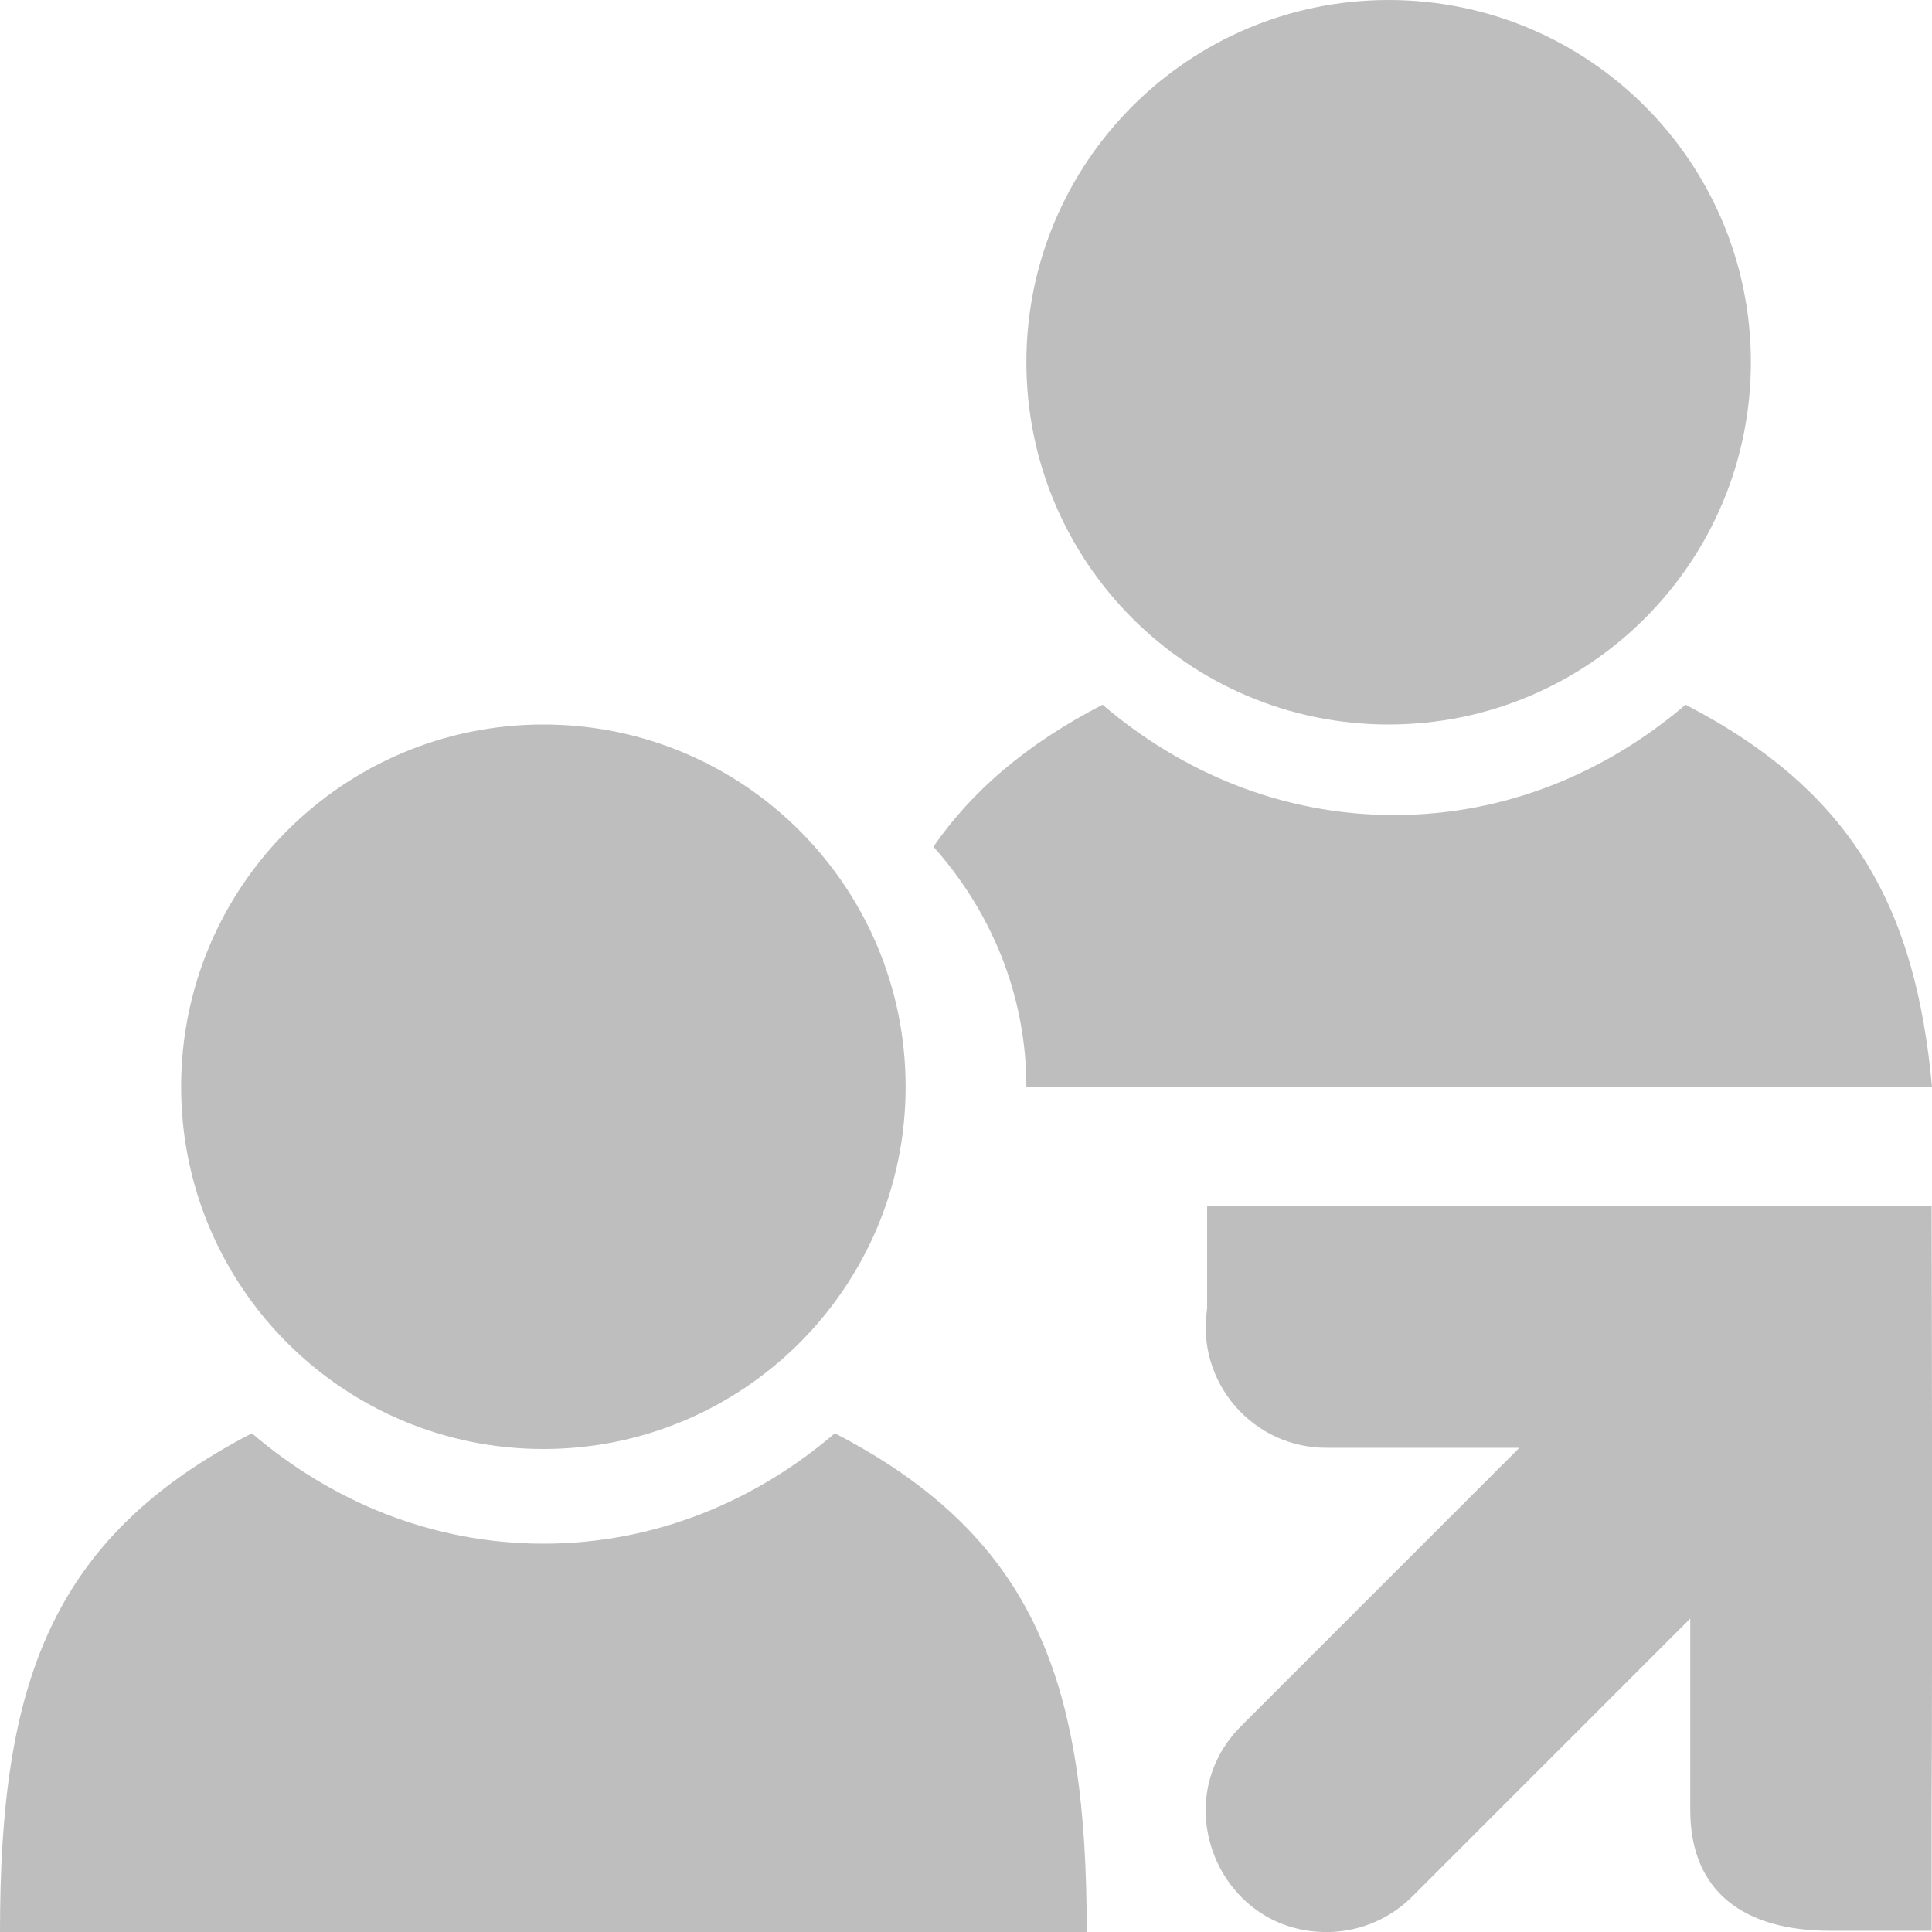
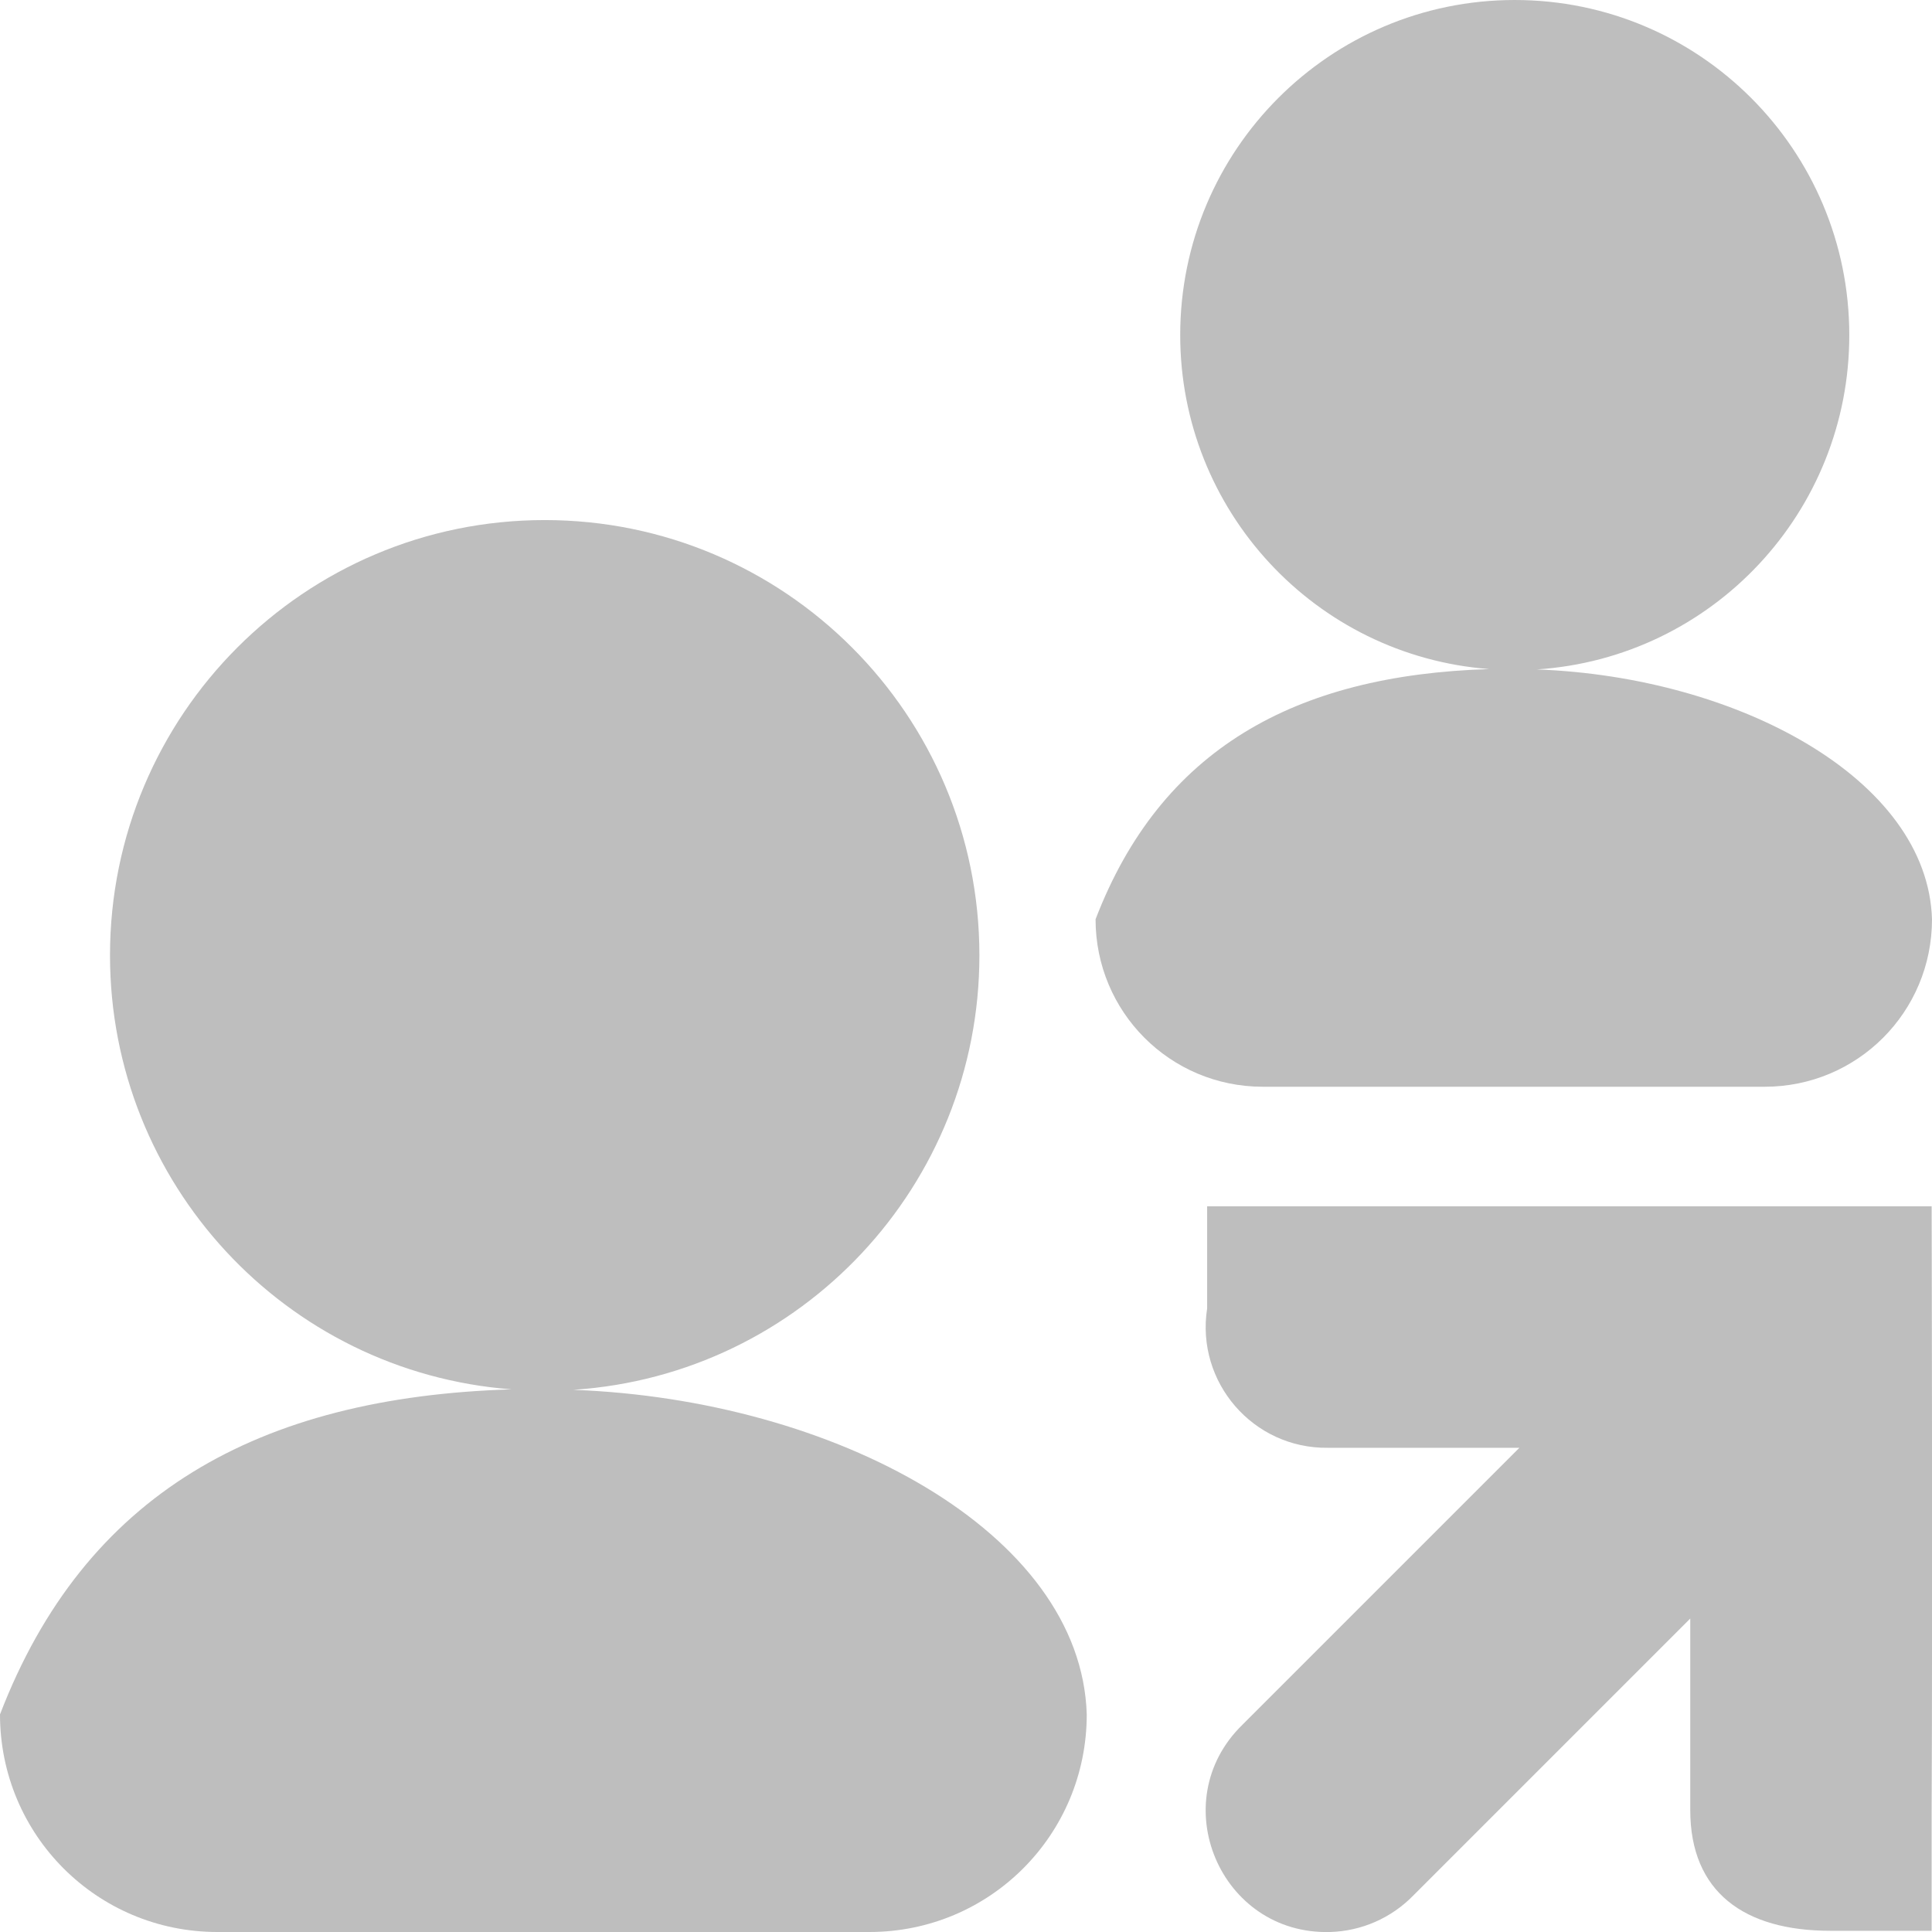
<svg xmlns="http://www.w3.org/2000/svg" xmlns:ns1="http://www.openswatchbook.org/uri/2009/osb" width="16" version="1.1" style="enable-background:new" id="svg7384" height="16">
  <defs id="defs7386">
    <linearGradient ns1:paint="solid" id="linearGradient5606">
      <stop style="stop-color:#000000;stop-opacity:1;" offset="0" id="stop5608" />
    </linearGradient>
    <filter style="color-interpolation-filters:sRGB" id="filter7554">
      <feBlend mode="darken" in2="BackgroundImage" id="feBlend7556" />
    </filter>
  </defs>
  <g transform="translate(-661.0002,-14.99664)" style="display:inline" id="layer9" />
  <g transform="translate(-661.0002,-14.99664)" style="display:inline;filter:url(#filter7554)" id="layer10" />
  <g transform="translate(-420,-631.9966)" style="display:inline" id="layer1" />
  <g transform="translate(-661.0002,-14.99664)" style="display:inline" id="layer14" />
  <g transform="translate(-661.0002,-14.99664)" style="display:inline" id="layer15" />
  <g transform="translate(-661.0002,-14.99664)" style="display:inline" id="g71291" />
  <g transform="translate(-420,-481.9966)" style="display:inline" id="layer2" />
  <g transform="translate(-661.0002,-14.99664)" style="display:inline" id="layer12" />
-   <path d="M 6.914,11.87 C 8.601,12.743 9,13.97 9,16 L 0,16 C 0,13.97 0.399,12.743 2.086,11.87 2.742,12.431 3.575,12.784 4.5,12.784 c 0.925,0 1.758,-0.353 2.414,-0.914 z" id="path6729-2-9-78" style="fill:#bebebe;fill-opacity:1;fill-rule:evenodd;stroke:none;enable-background:new" />
-   <path d="m 4.5,6 c 1.657,0 3,1.343 3,3 C 7.5,10.657 6.157,12 4.5,12 c -1.657,0 -3,-1.343 -3,-3 0,-1.657 1.343,-3 3,-3 z" id="path6751-4-6-9" style="color:#bebebe;display:inline;overflow:visible;visibility:visible;fill:#bebebe;fill-opacity:1;fill-rule:nonzero;stroke:none;stroke-width:1;marker:none;enable-background:accumulate" />
-   <path style="fill:#bebebe;fill-opacity:1;fill-rule:evenodd;stroke:none;enable-background:new" d="M 9.131 5.836 C 8.493 6.166 8.047 6.554 7.73 7.012 C 8.203 7.542 8.5 8.233 8.5 9 L 16 9 C 15.865 7.535 15.357 6.56 13.959 5.836 C 13.303 6.397 12.47 6.75 11.545 6.75 C 10.619 6.75 9.787 6.397 9.131 5.836 z " id="path6729-2-9-78-0" />
-   <path d="m 11.5,0 c 1.657,0 3,1.343 3,3 0,1.657 -1.343,3 -3,3 -1.657,0 -3,-1.343 -3,-3 0,-1.657 1.343,-3 3,-3 z" id="path6751-4-6-9-5" style="color:#bebebe;display:inline;overflow:visible;visibility:visible;fill:#bebebe;fill-opacity:1;fill-rule:nonzero;stroke:none;stroke-width:1;marker:none;enable-background:accumulate" />
  <path d="m 15.157,15.99 0.84,0 0,-1 c 0.008,-1.673 0,-5 0,-5 0,0 -3.986,0 -6,0 l 0,0.846 c -0.095,0.611 0.381,1.162 1,1.154 l 1.586,0 -1.643,1.643 -0.65,0.65 c -0.654,0.636 -0.185,1.744 0.727,1.717 0.26,-0.008 0.506,-0.116 0.688,-0.303 l 0.628,-0.628 1.665,-1.665 0,1.586 c 0,0.681 0.449,1 1.16,1 z" id="path12113-8-6" style="color:#000000;font-style:normal;font-variant:normal;font-weight:normal;font-stretch:normal;font-size:medium;line-height:normal;font-family:sans-serif;text-indent:0;text-align:start;text-decoration:none;text-decoration-line:none;text-decoration-style:solid;text-decoration-color:#000000;letter-spacing:normal;word-spacing:normal;text-transform:none;direction:ltr;writing-mode:lr-tb;baseline-shift:baseline;text-anchor:start;white-space:normal;clip-rule:nonzero;display:inline;overflow:visible;visibility:visible;opacity:1;isolation:auto;mix-blend-mode:normal;color-interpolation:sRGB;color-interpolation-filters:linearRGB;solid-color:#000000;solid-opacity:1;fill:#bebebe;fill-opacity:1;fill-rule:nonzero;stroke:none;stroke-width:2;stroke-linecap:round;stroke-linejoin:round;stroke-miterlimit:4;stroke-dasharray:none;stroke-dashoffset:0;stroke-opacity:1;marker:none;color-rendering:auto;image-rendering:auto;shape-rendering:auto;text-rendering:auto;enable-background:new" />
+   <path id="path883" style="opacity:1;fill:#bebebe;fill-opacity:1;stroke:none;stroke-width:1.801;stroke-linecap:round;stroke-linejoin:round;stroke-opacity:1;enable-background:new" d="M 4.511,4.307 C 2.522,4.307 0.911,5.921 0.911,7.912 0.911,9.796 2.36,11.363 4.236,11.506 2.135,11.57 0.7,12.377 0,14.198 0,15.196 0.803,16 1.8,16 H 7.2 C 8.197,16 9,15.196 9,14.198 8.954,12.687 6.908,11.59 4.748,11.51 6.64,11.385 8.111,9.811 8.111,7.912 8.111,5.921 6.499,4.307 4.511,4.307 Z" />
+   <path id="path883-3" style="opacity:1;fill:#bebebe;fill-opacity:1;stroke:none;stroke-width:1.386;stroke-linecap:round;stroke-linejoin:round;stroke-opacity:1;enable-background:new" d="M 12.544,0 C 11.014,0 9.774,1.242 9.774,2.775 9.774,4.225 10.889,5.431 12.333,5.541 10.716,5.59 9.611,6.211 9.073,7.613 9.073,8.381 9.691,9 10.458,9 h 4.156 C 15.382,9 16,8.381 16,7.613 15.965,6.45 14.39,5.605 12.727,5.544 14.184,5.448 15.316,4.236 15.315,2.775 15.315,1.242 14.075,0 12.544,0 Z" />
</svg>
